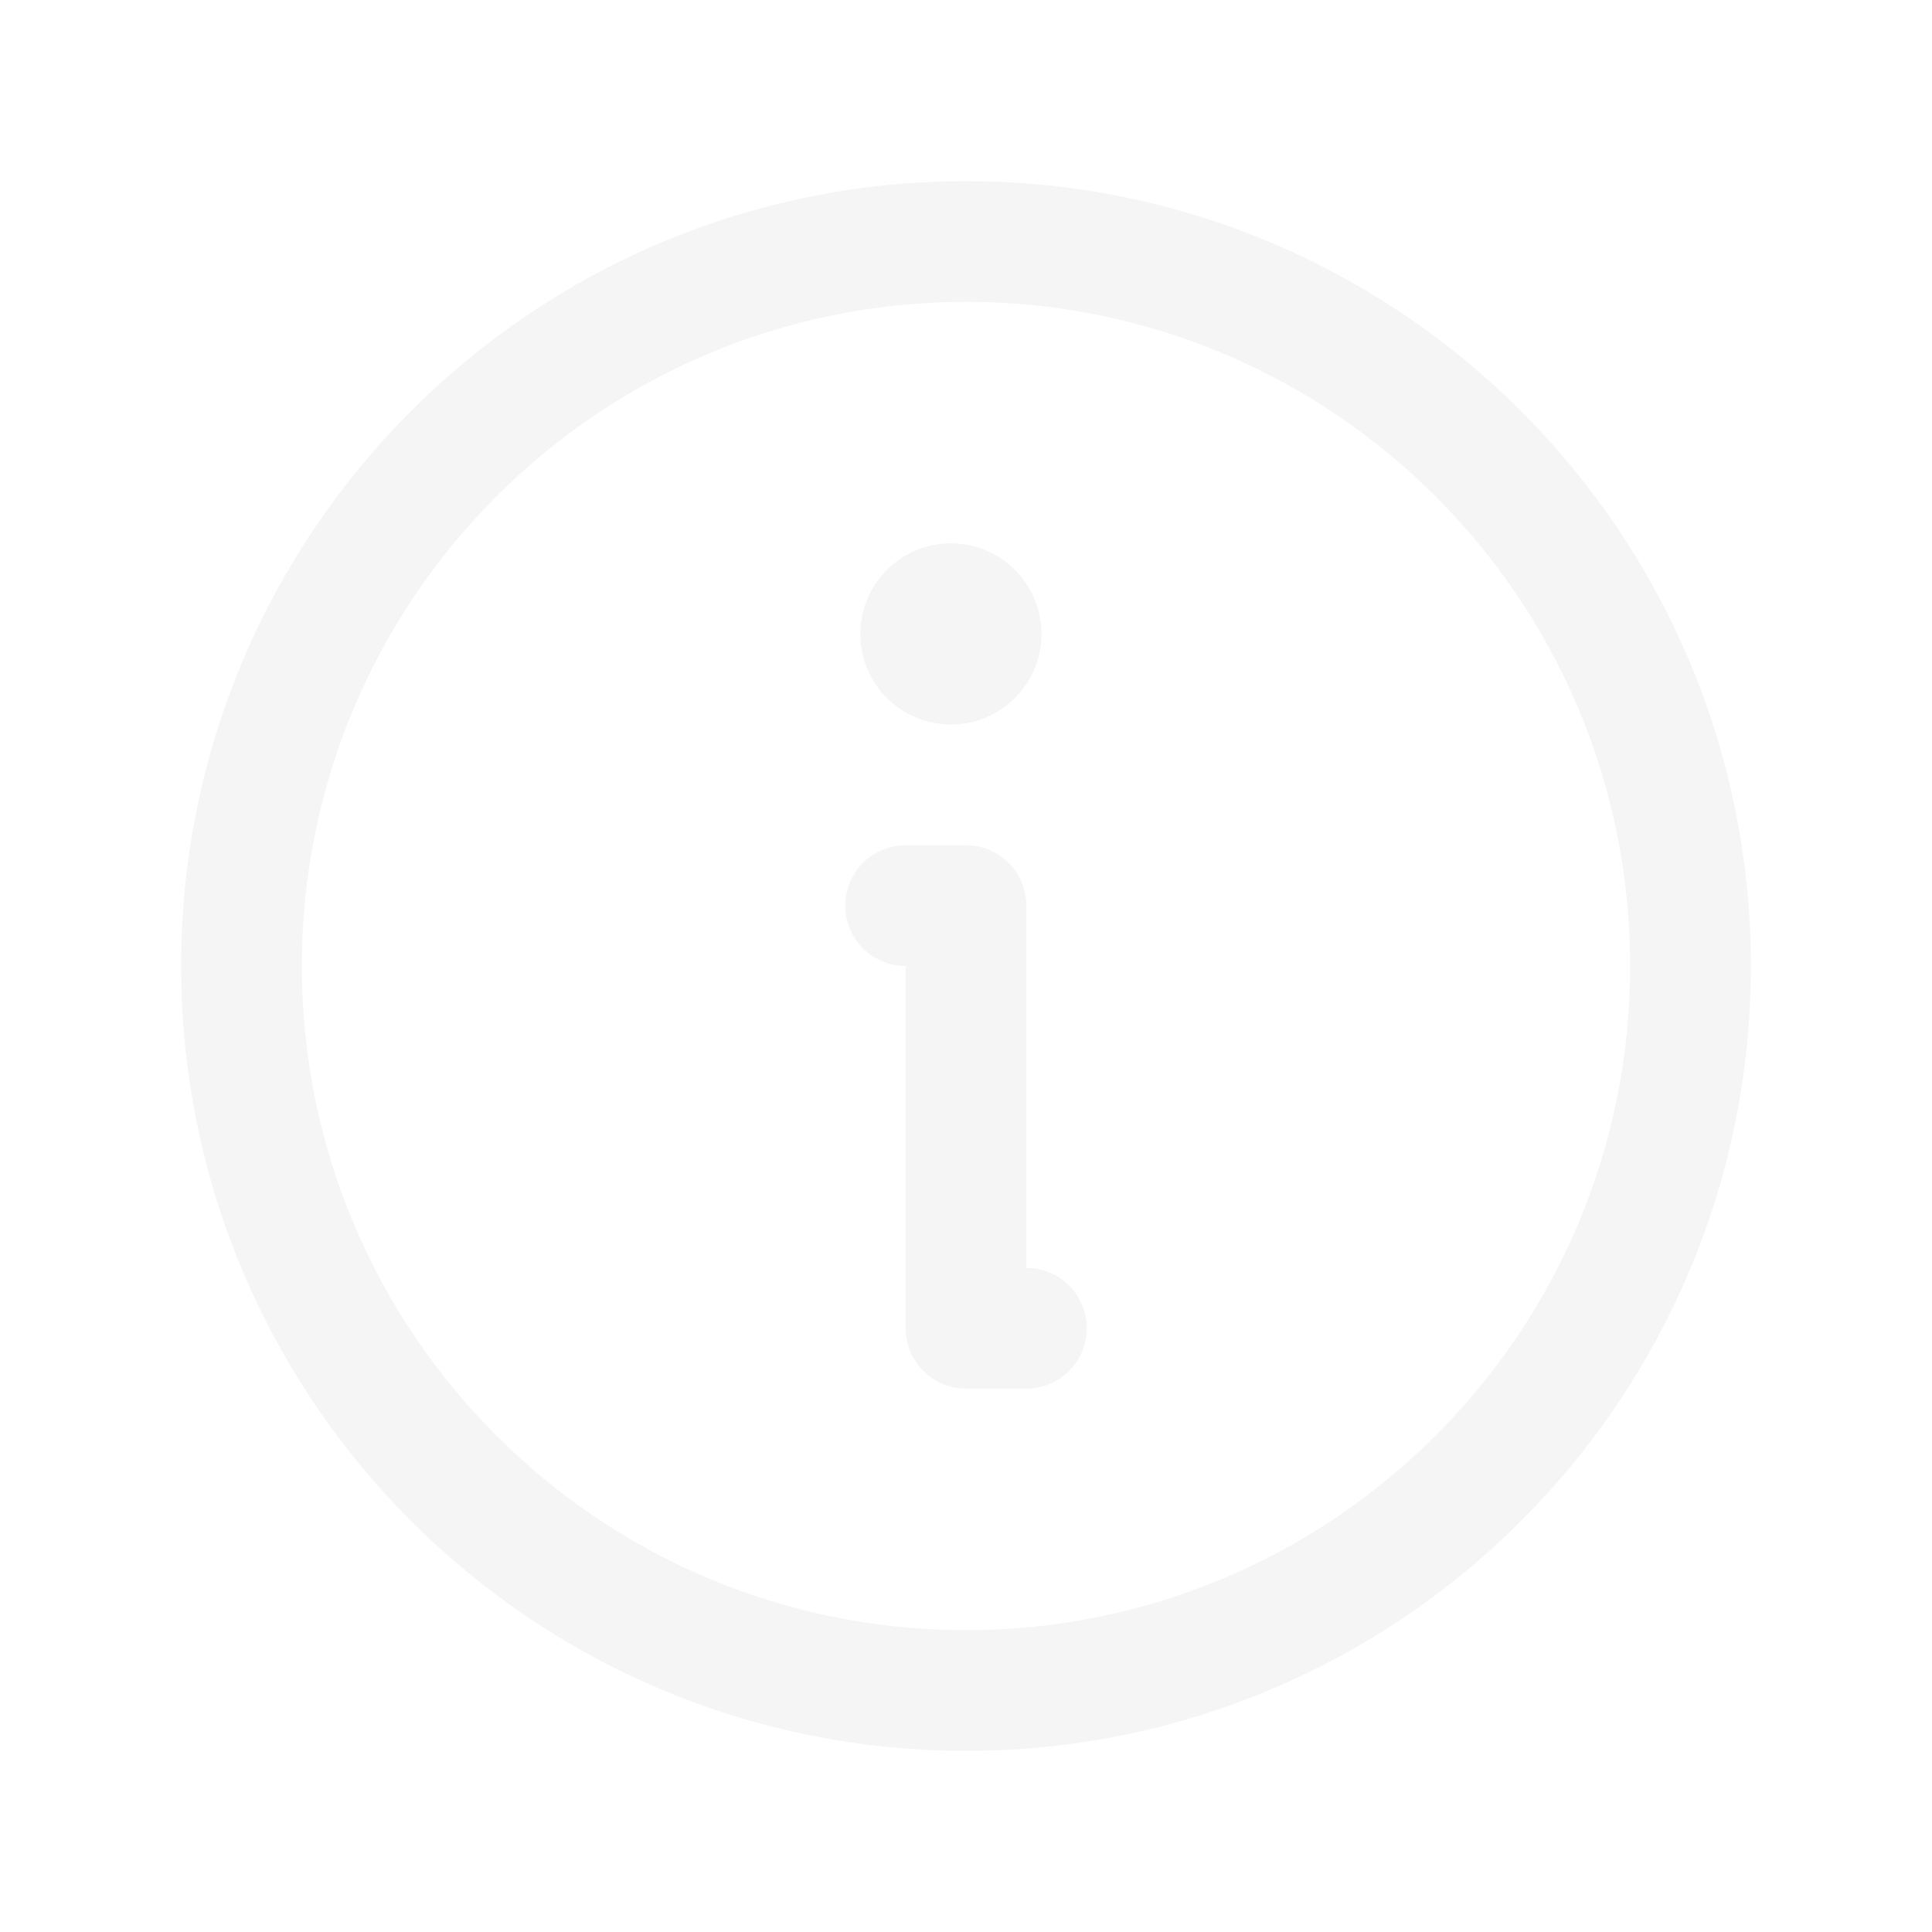
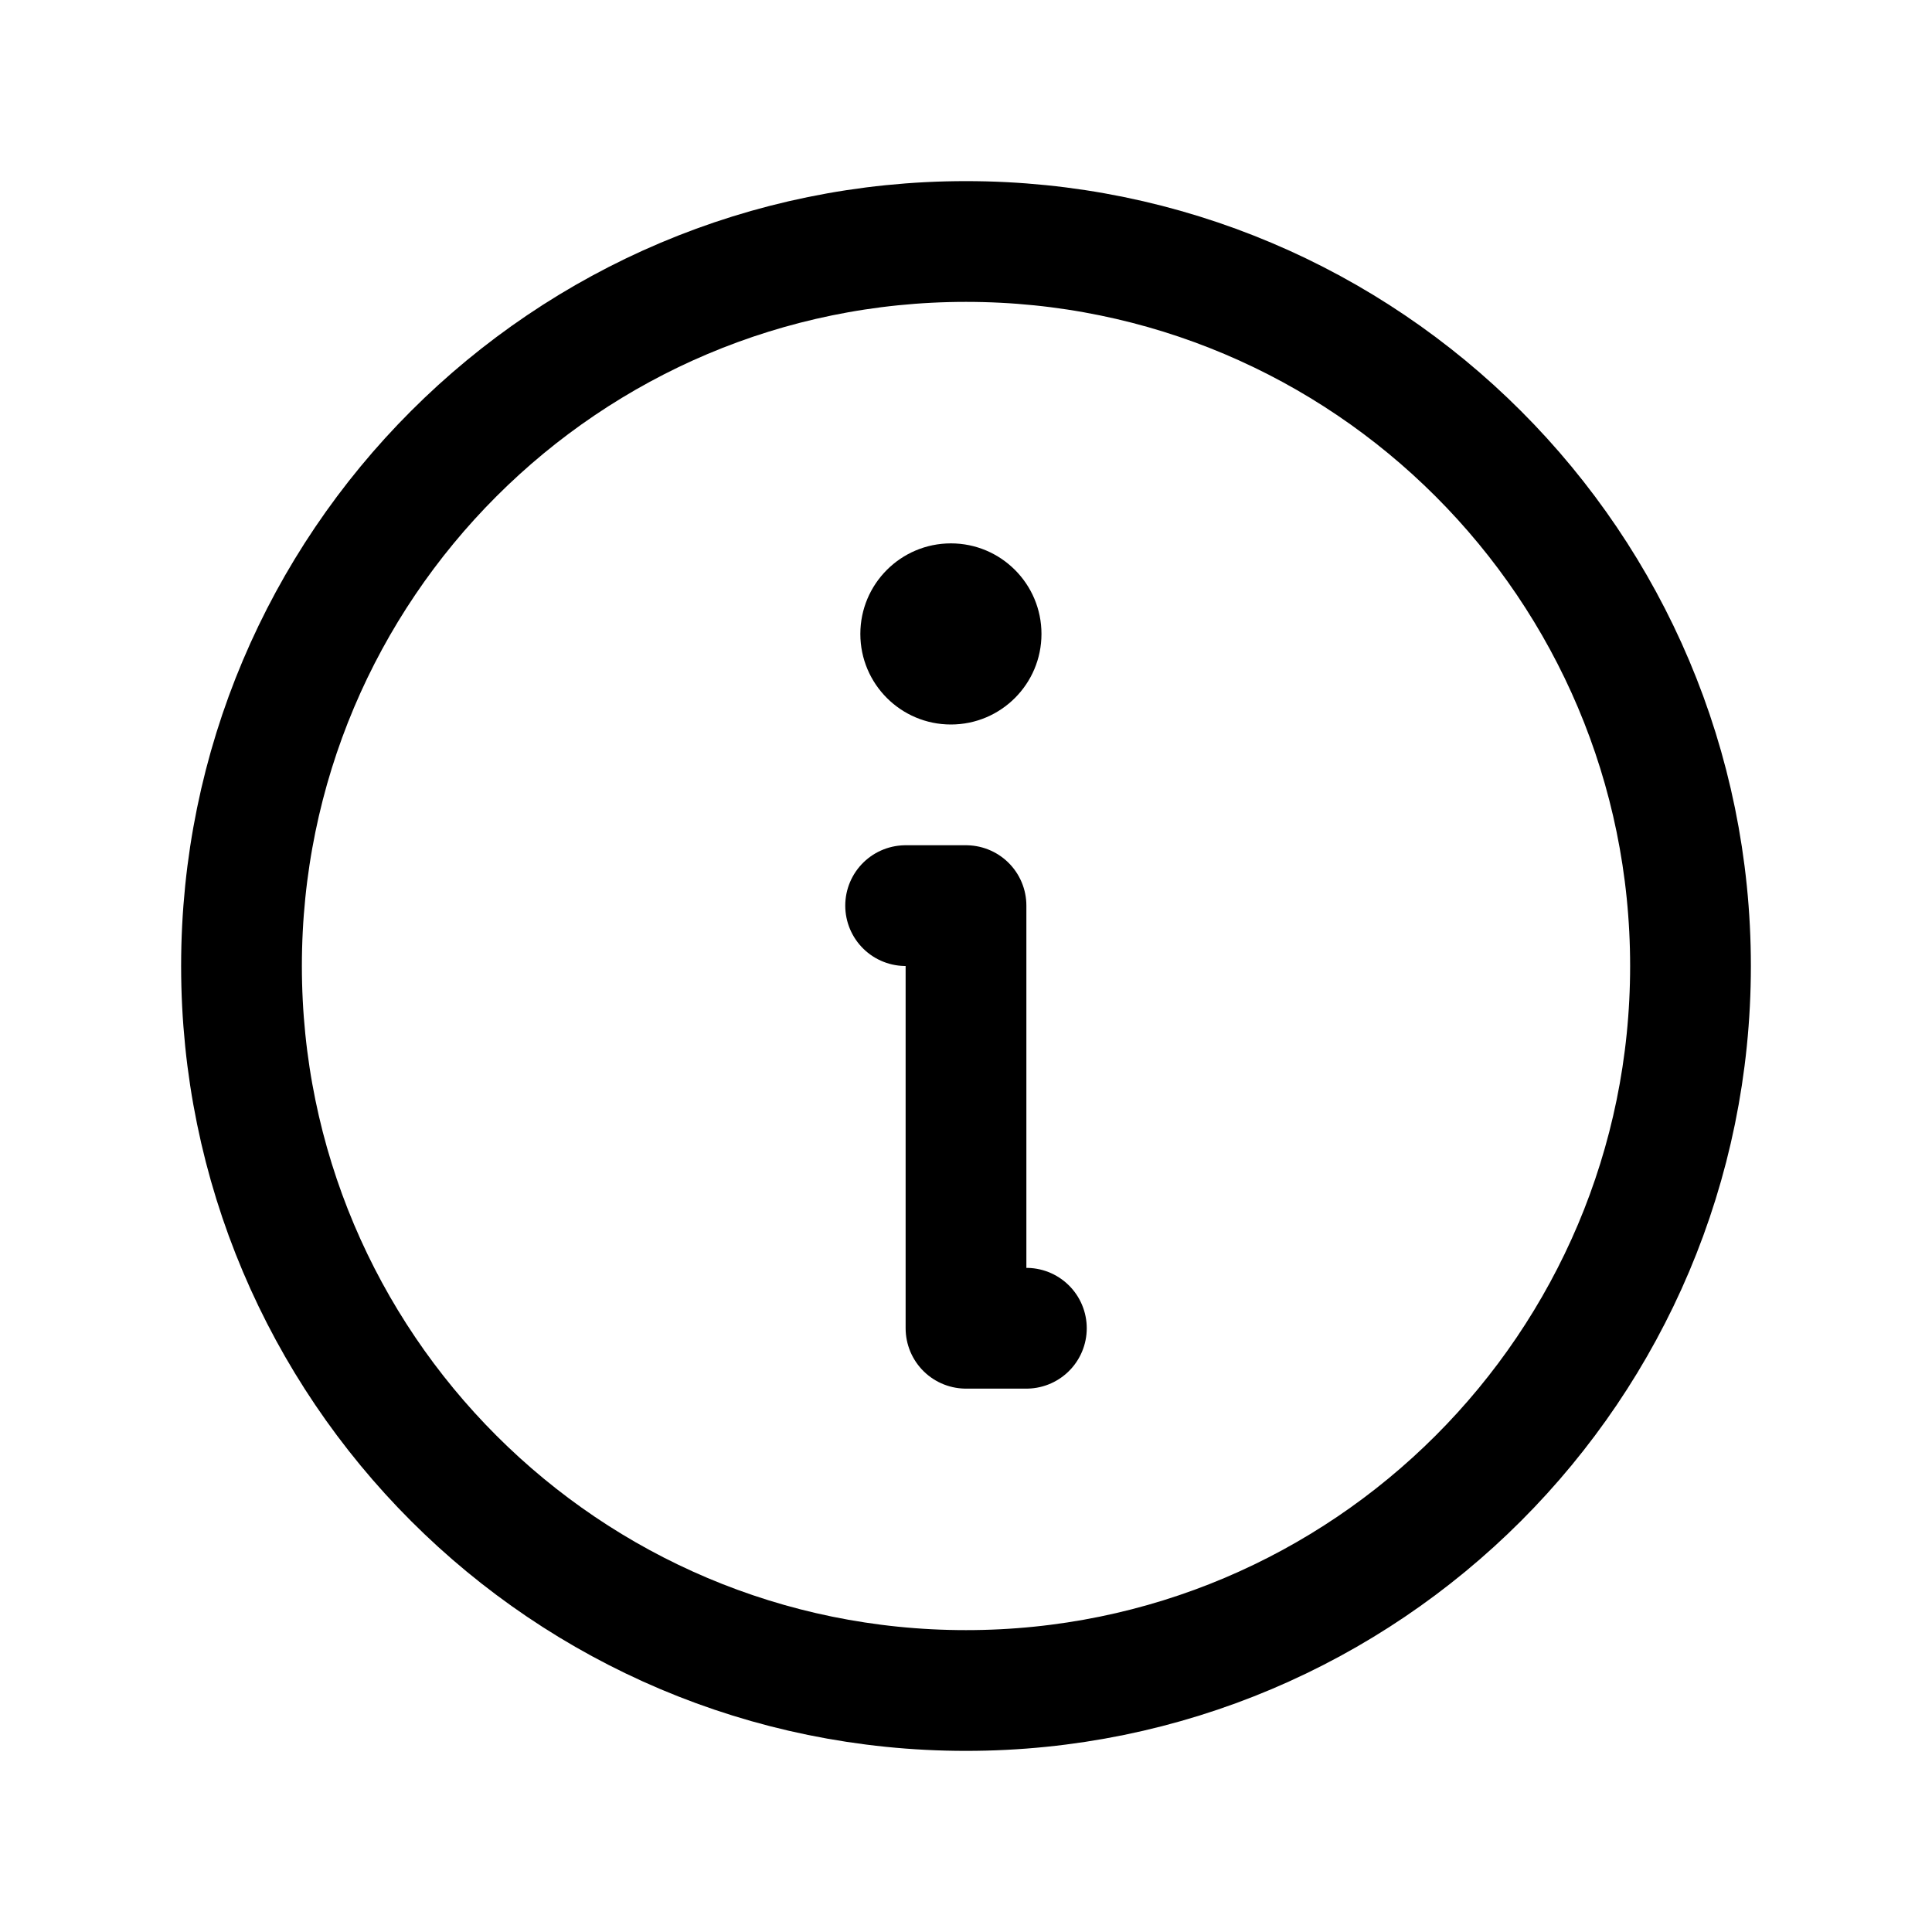
- <svg xmlns="http://www.w3.org/2000/svg" width="192" height="192" fill="#f5f5f5" viewBox="0 0 256 256">
+ <svg xmlns="http://www.w3.org/2000/svg" width="192" height="192" fill="#000000" viewBox="0 0 256 256">
  <rect width="256" height="256" fill="none" />
-   <circle cx="128" cy="128" r="96" fill="none" stroke="#f5f5f5" stroke-linecap="round" stroke-linejoin="round" stroke-width="16" />
-   <polyline points="120 120 128 120 128 176 136 176" fill="none" stroke="#f5f5f5" stroke-linecap="round" stroke-linejoin="round" stroke-width="16" />
+   <circle cx="128" cy="128" r="96" fill="none" stroke="#000000" stroke-linecap="round" stroke-linejoin="round" stroke-width="16" />
+   <polyline points="120 120 128 120 128 176 136 176" fill="none" stroke="#000000" stroke-linecap="round" stroke-linejoin="round" stroke-width="16" />
  <circle cx="126" cy="84" r="12" />
</svg>
